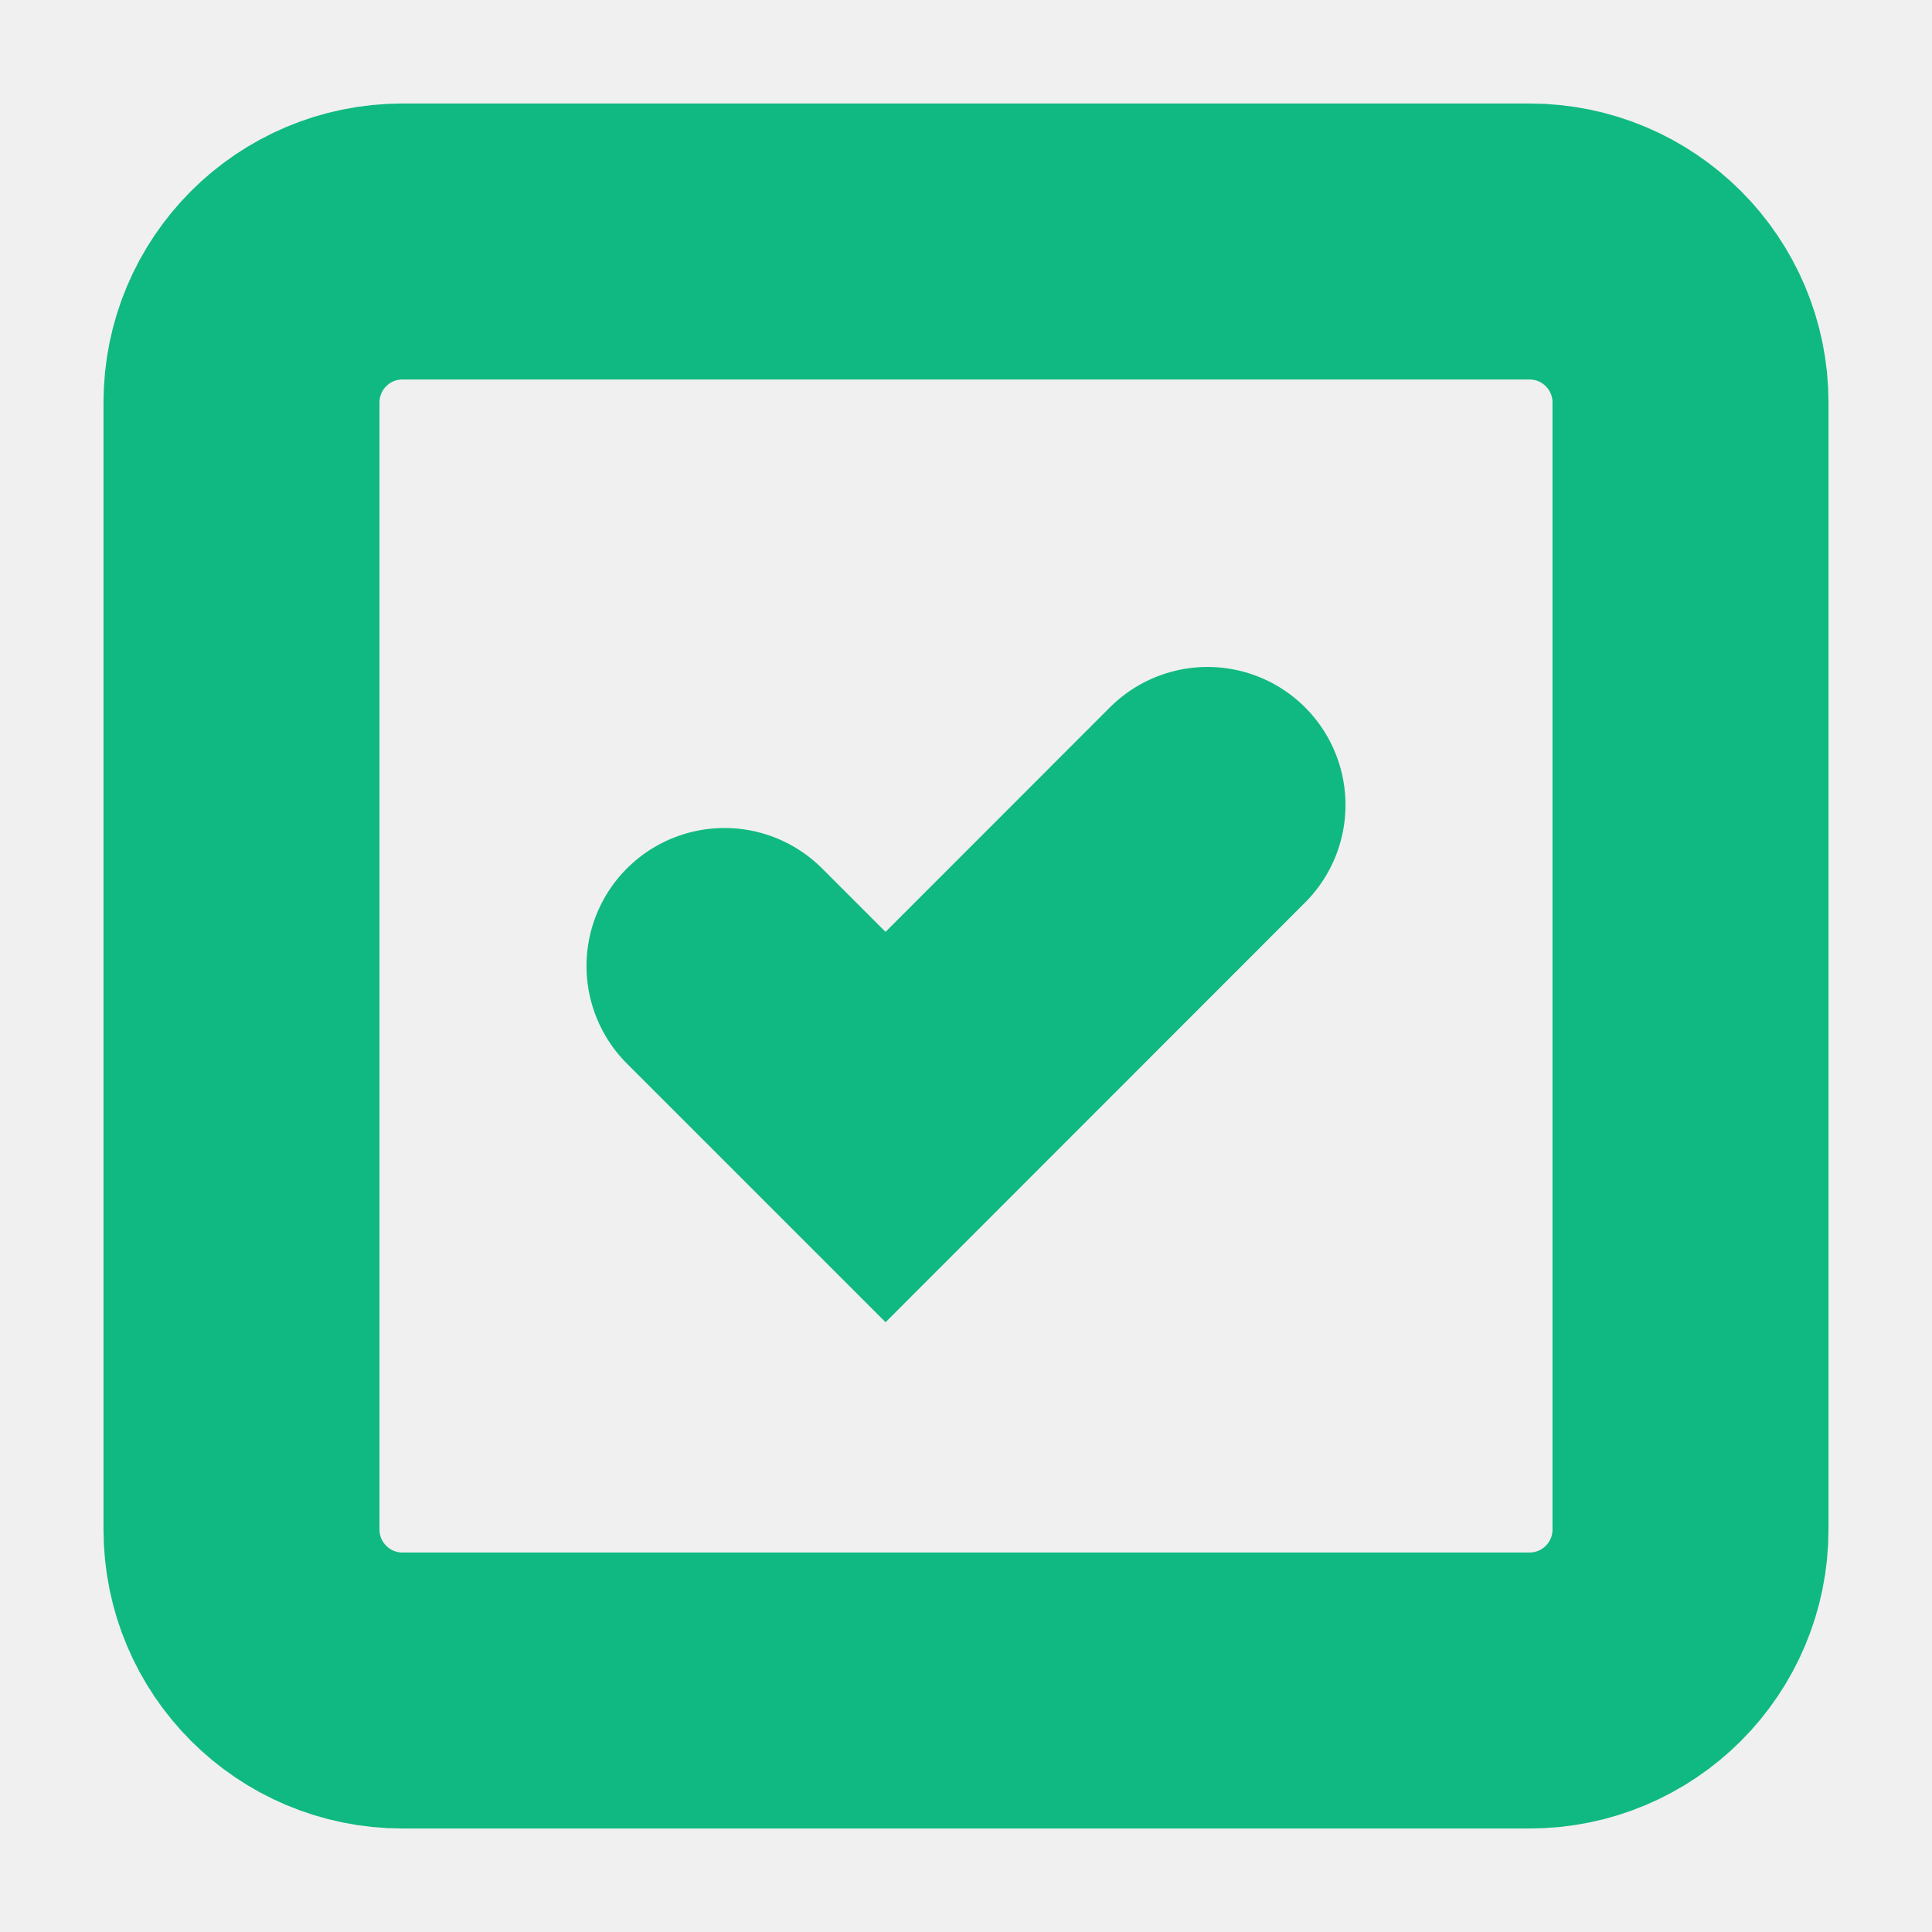
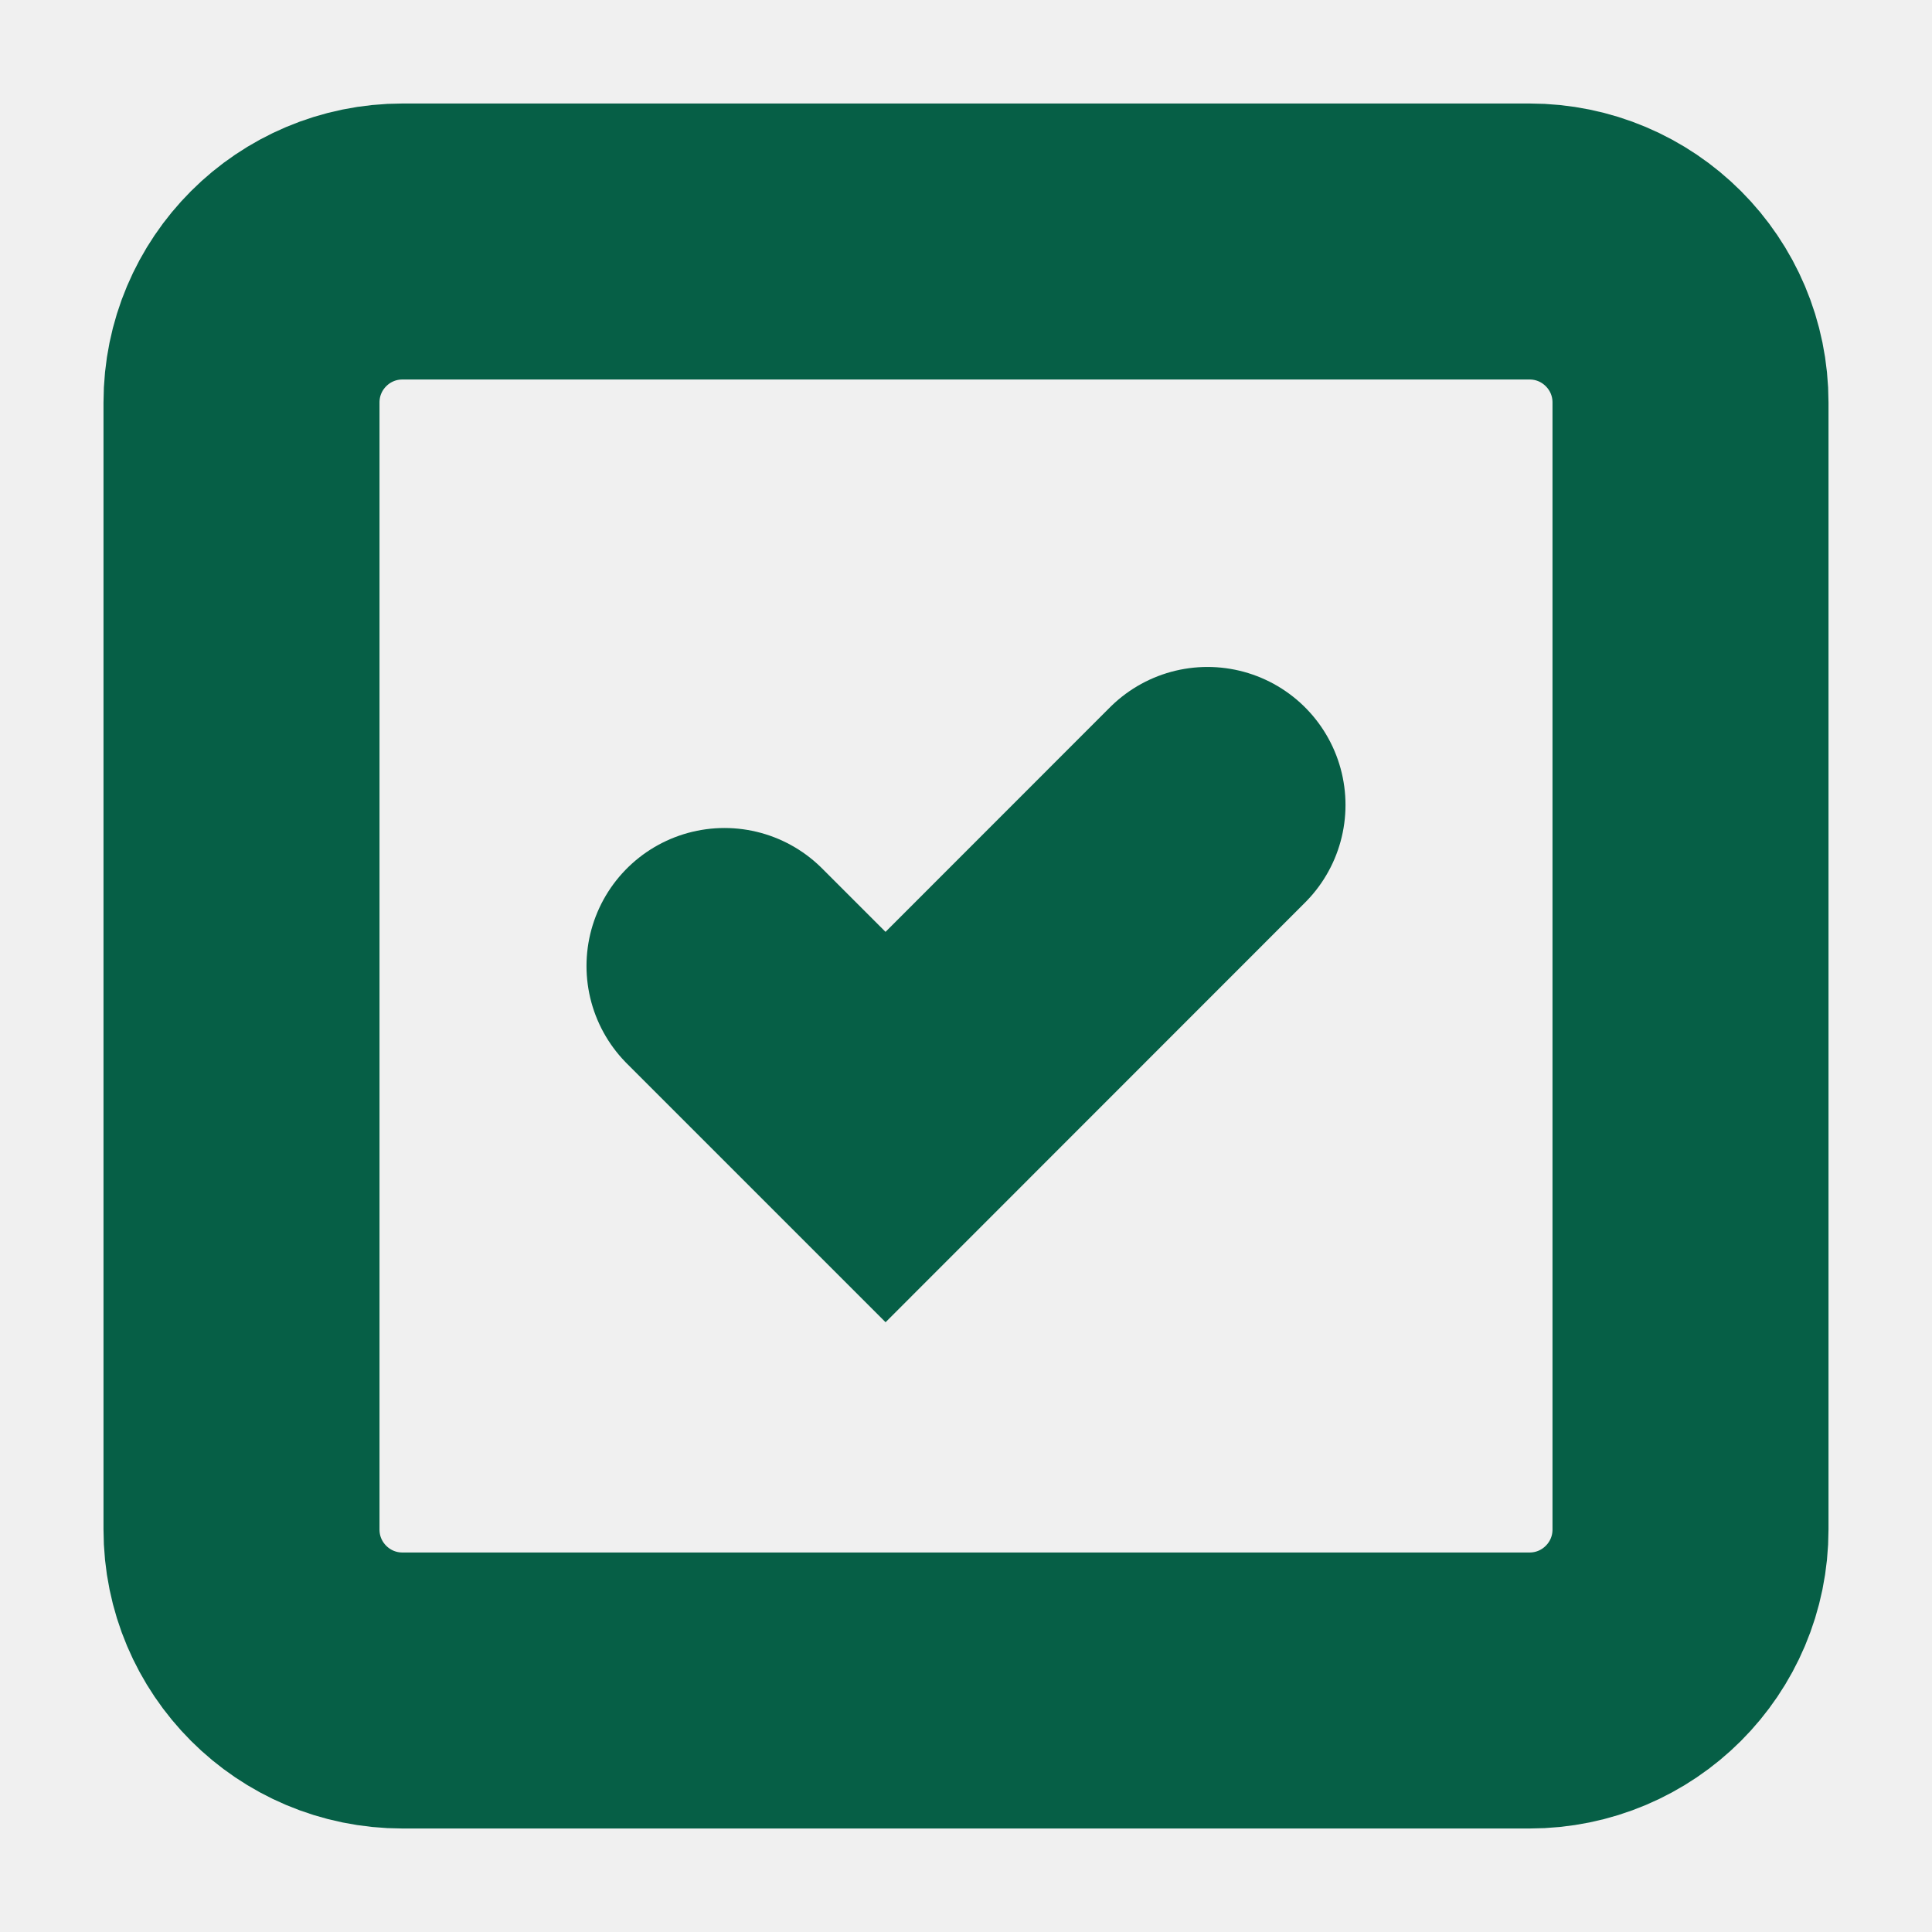
<svg xmlns="http://www.w3.org/2000/svg" preserveAspectRatio="none" overflow="visible" style="display: block;" width="14" height="14" viewBox="0 0 14 14" fill="none">
  <g id="check-square-2" clip-path="url(#clip0_0_27)">
-     <path id="Vector" d="M5.25 7L6.417 8.167L8.75 5.833M2.917 1.75H11.083C11.728 1.75 12.25 2.272 12.25 2.917V11.083C12.25 11.728 11.728 12.25 11.083 12.25H2.917C2.272 12.25 1.75 11.728 1.75 11.083V2.917C1.75 2.272 2.272 1.75 2.917 1.75Z" stroke="#10B981" stroke-width="2" stroke-linecap="round" />
+     <path id="Vector" d="M5.25 7L6.417 8.167L8.75 5.833M2.917 1.75H11.083C11.728 1.75 12.25 2.272 12.25 2.917V11.083C12.25 11.728 11.728 12.25 11.083 12.25H2.917C2.272 12.25 1.75 11.728 1.75 11.083V2.917C1.75 2.272 2.272 1.75 2.917 1.75Z" stroke="#065F46" stroke-width="2" stroke-linecap="round" />
  </g>
  <defs>
    <clipPath id="clip0_0_27">
      <rect width="14" height="14" fill="white" />
    </clipPath>
  </defs>
</svg>
